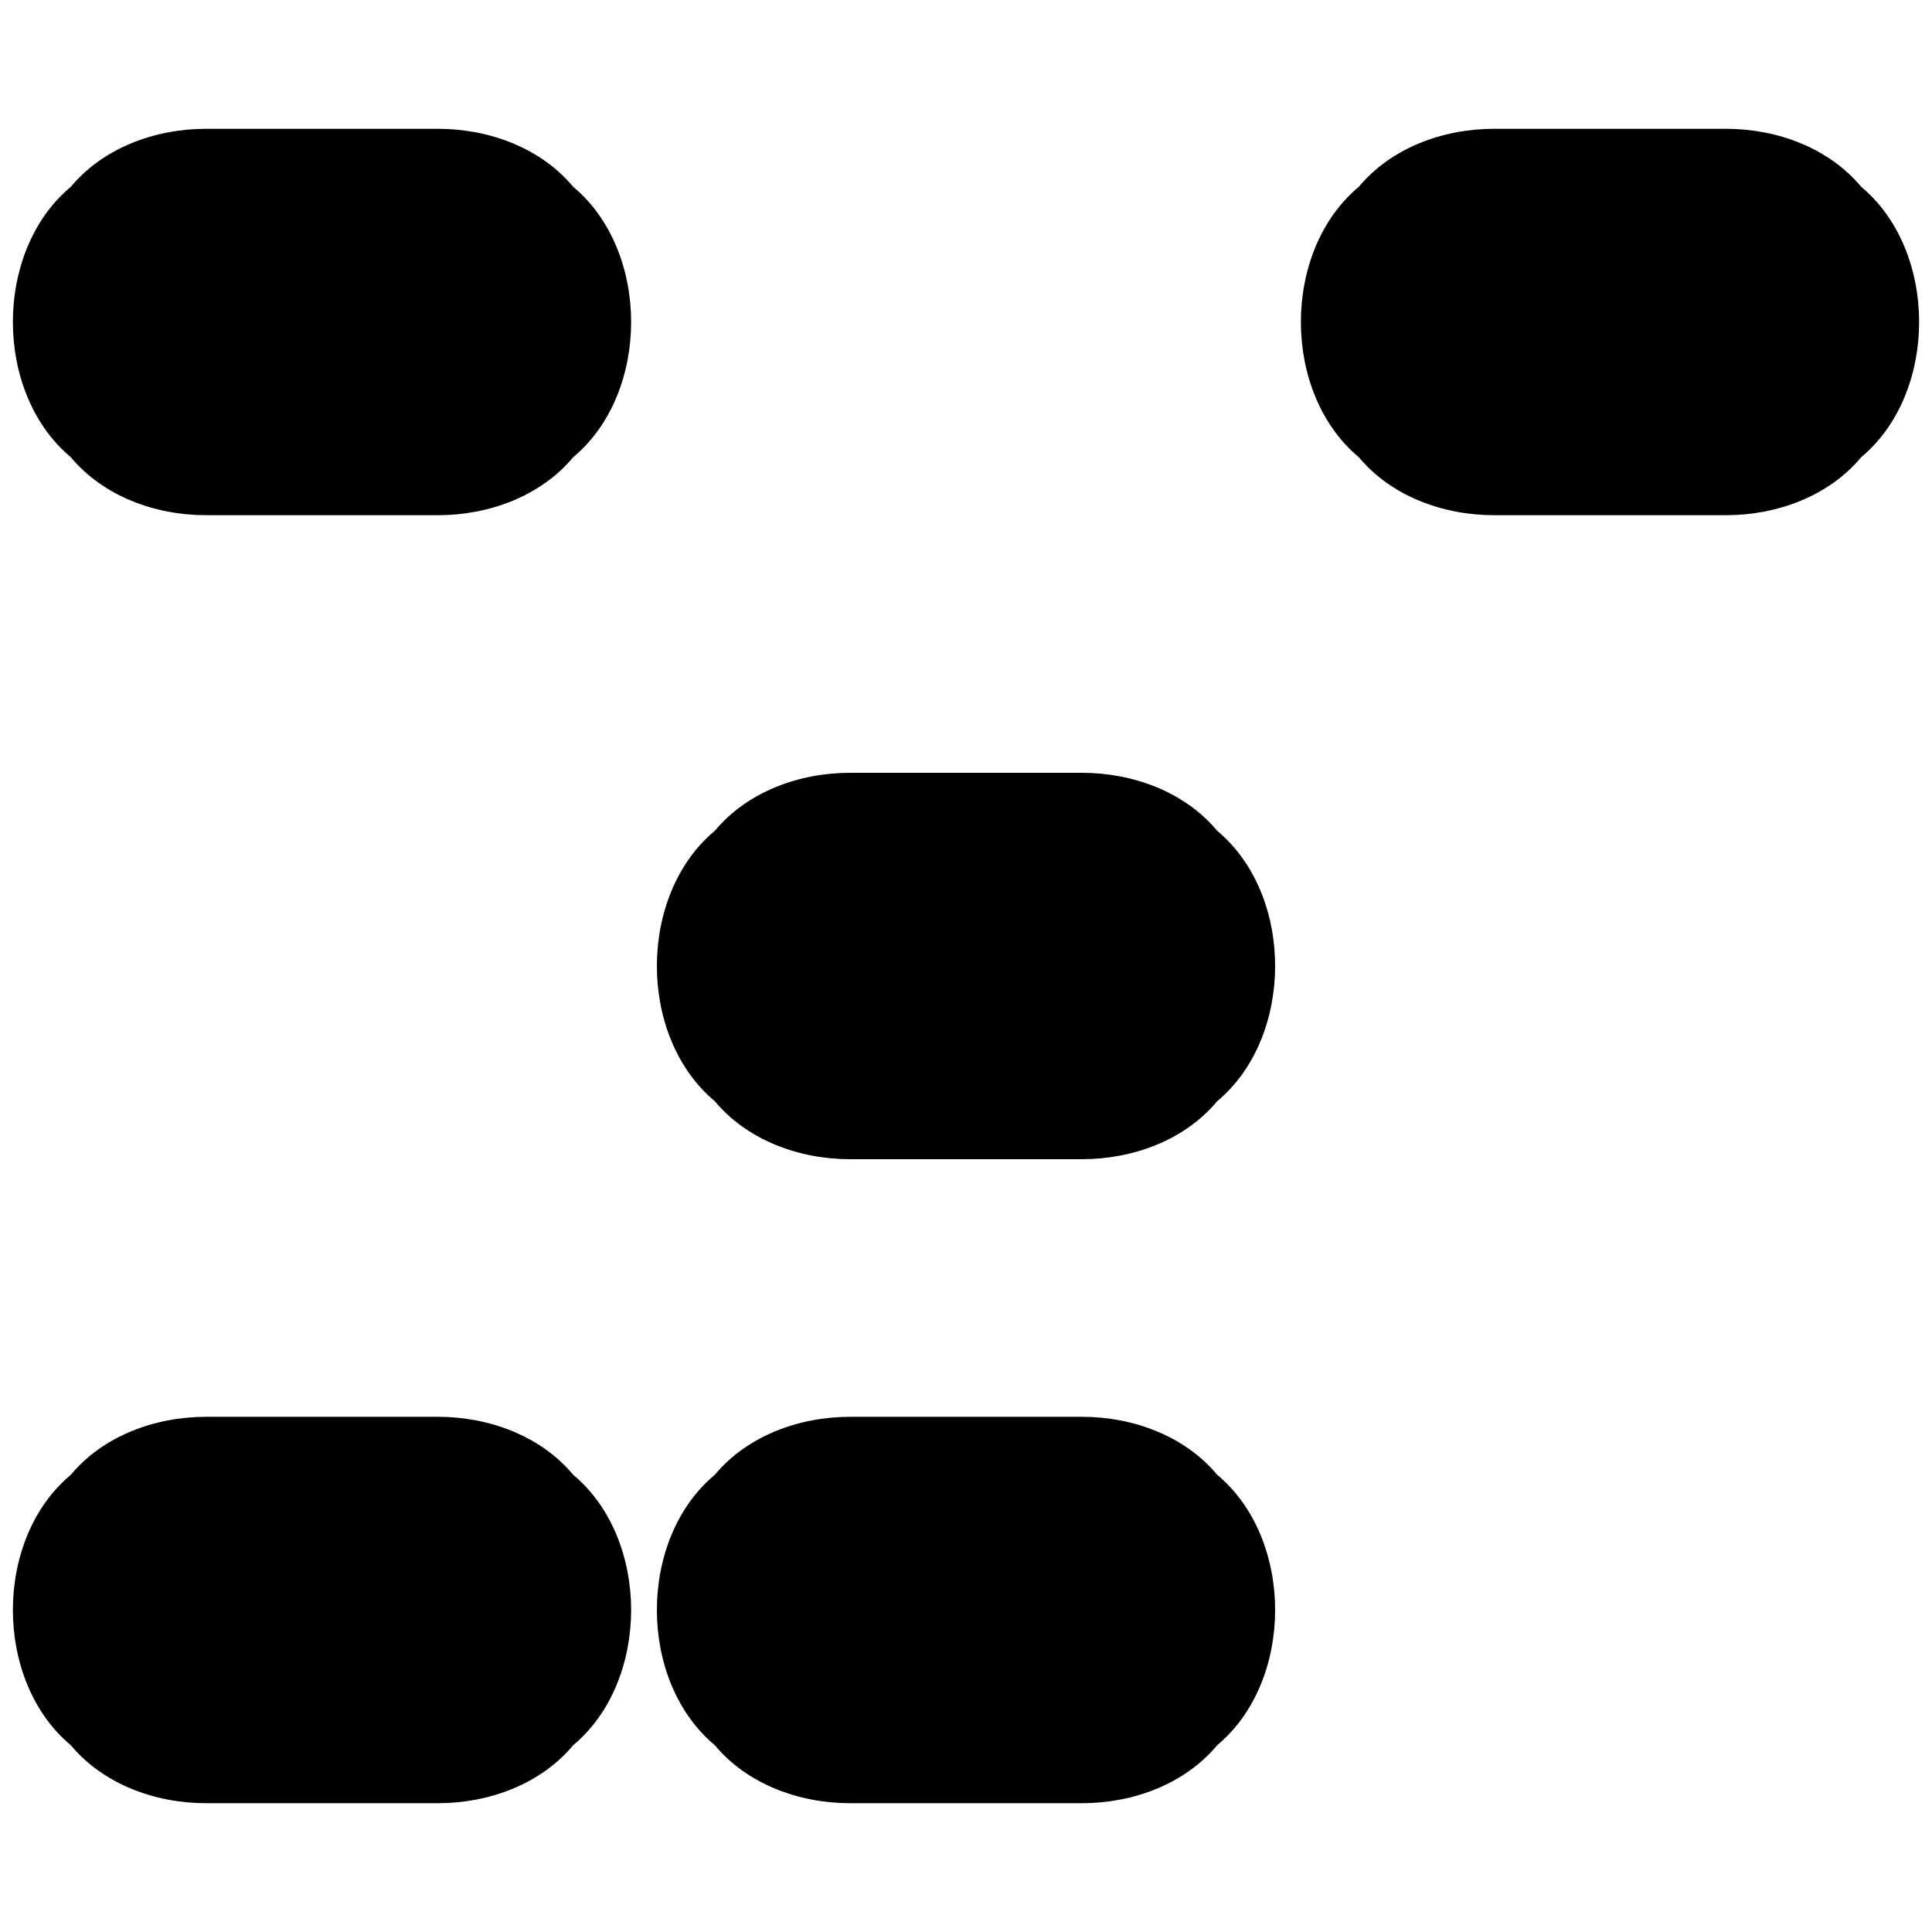
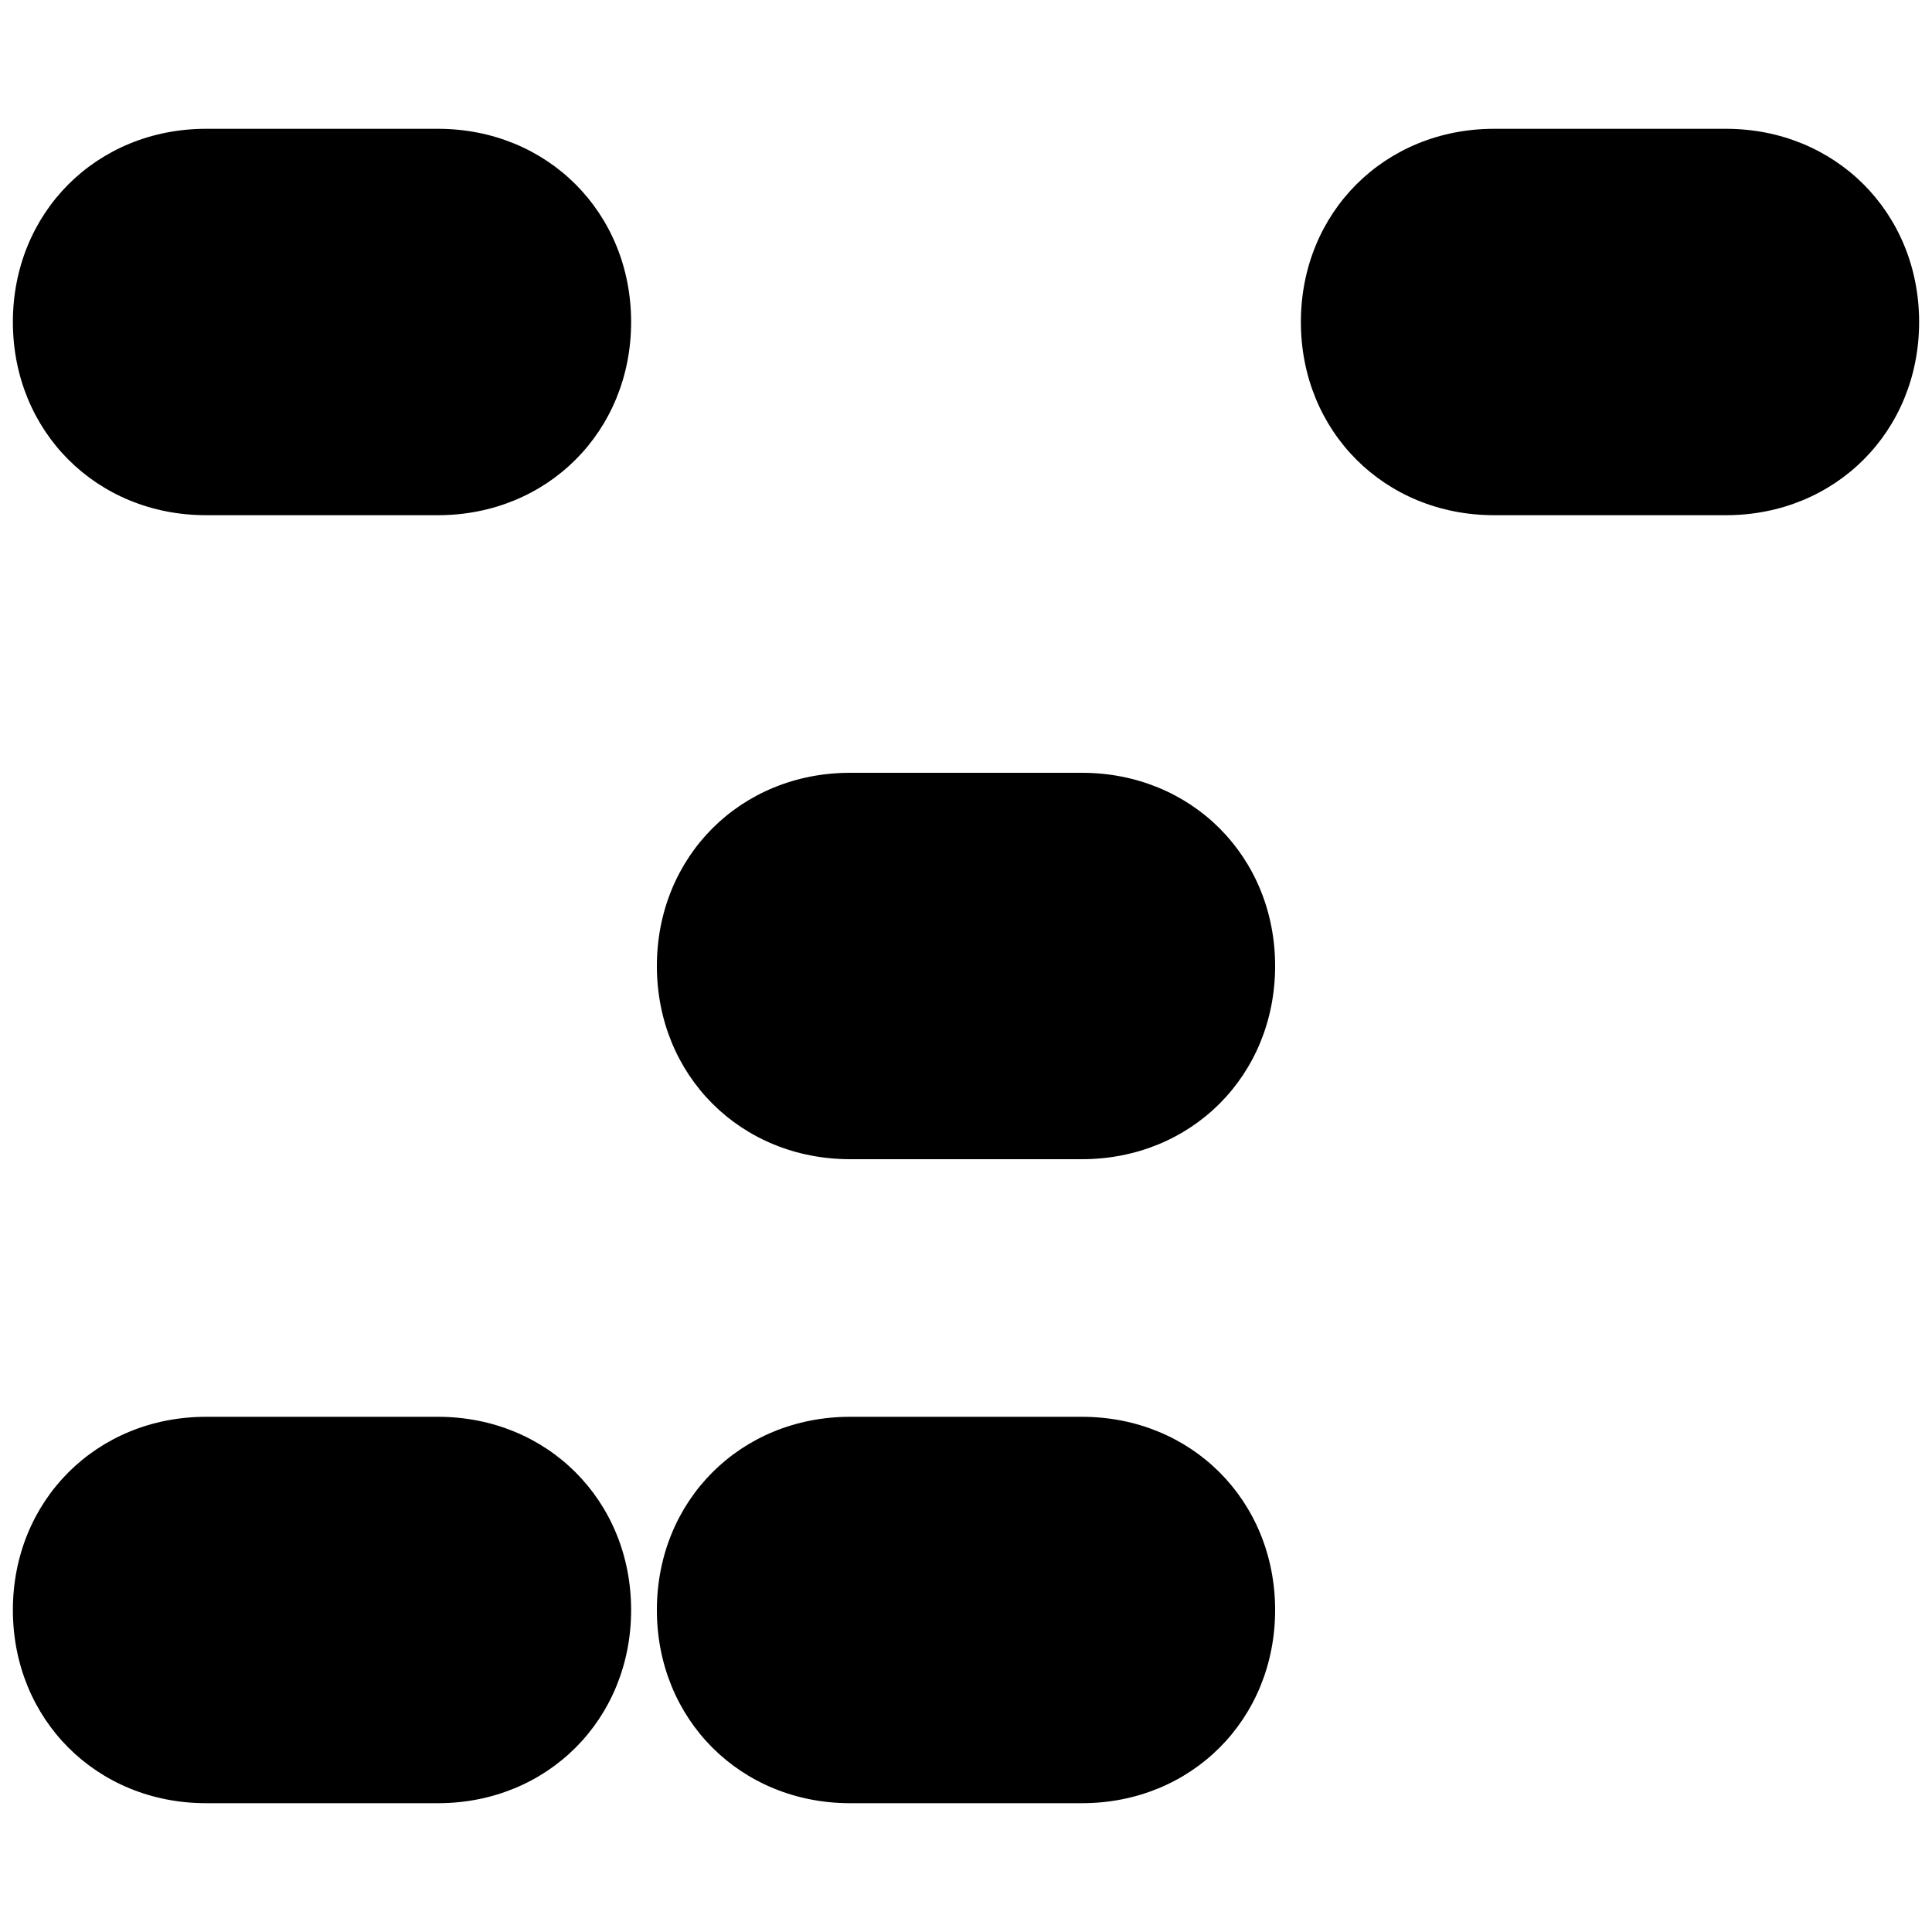
<svg xmlns="http://www.w3.org/2000/svg" viewBox="0 0 3 3" fill="currentColor" overflow="visible">
-   <path d="M.32.2h.36c.08 0 .16.03.21.09.06.05.09.13.09.21 0 .08-.03.16-.09.21-.05.06-.13.09-.21.09h-.36c-.08 0-.16-.03-.21-.09-.06-.05-.09-.13-.09-.21 0-.08.03-.16.09-.21.05-.06.13-.09.21-.09zm2 0h.36c.08 0 .16.03.21.09.06.05.09.13.09.21 0 .08-.03.16-.09.21-.05.06-.13.09-.21.09h-.36c-.08 0-.16-.03-.21-.09-.06-.05-.09-.13-.09-.21 0-.08.03-.16.09-.21.05-.06.13-.09.21-.09zm-1 1h.36c.08 0 .16.03.21.09.06.05.09.13.09.21 0 .08-.03.16-.09.21-.05.06-.13.09-.21.09h-.36c-.08 0-.16-.03-.21-.09-.06-.05-.09-.13-.09-.21 0-.08.03-.16.09-.21.05-.06.13-.09.21-.09zm-1 1h.36c.08 0 .16.03.21.09.06.05.09.13.09.21 0 .08-.03.16-.09.21-.05.06-.13.09-.21.09h-.36c-.08 0-.16-.03-.21-.09-.06-.05-.09-.13-.09-.21 0-.08.03-.16.09-.21.05-.06.13-.09.21-.09zm1 0h.36c.08 0 .16.03.21.09.06.05.09.13.09.21 0 .08-.03.16-.09.21-.05.06-.13.09-.21.09h-.36c-.08 0-.16-.03-.21-.09-.06-.05-.09-.13-.09-.21 0-.08.03-.16.09-.21.05-.06.13-.09.21-.09z" />
+   <path d="M.32.2h.36c.17 0 .3.13.3.3 0 .17-.13.3-.3.3h-.36c-.17 0-.3-.13-.3-.3 0-.17.13-.3.3-.3zm2 0h.36c.17 0 .3.13.3.3 0 .17-.13.3-.3.3h-.36c-.17 0-.3-.13-.3-.3 0-.17.13-.3.3-.3zm-1 1h.36c.17 0 .3.13.3.3 0 .17-.13.3-.3.3h-.36c-.17 0-.3-.13-.3-.3 0-.17.13-.3.3-.3zm-1 1h.36c.17 0 .3.13.3.3 0 .17-.13.3-.3.3h-.36c-.17 0-.3-.13-.3-.3 0-.17.13-.3.3-.3zm1 0h.36c.17 0 .3.13.3.3 0 .17-.13.3-.3.3h-.36c-.17 0-.3-.13-.3-.3 0-.17.13-.3.3-.3z" />
</svg>
